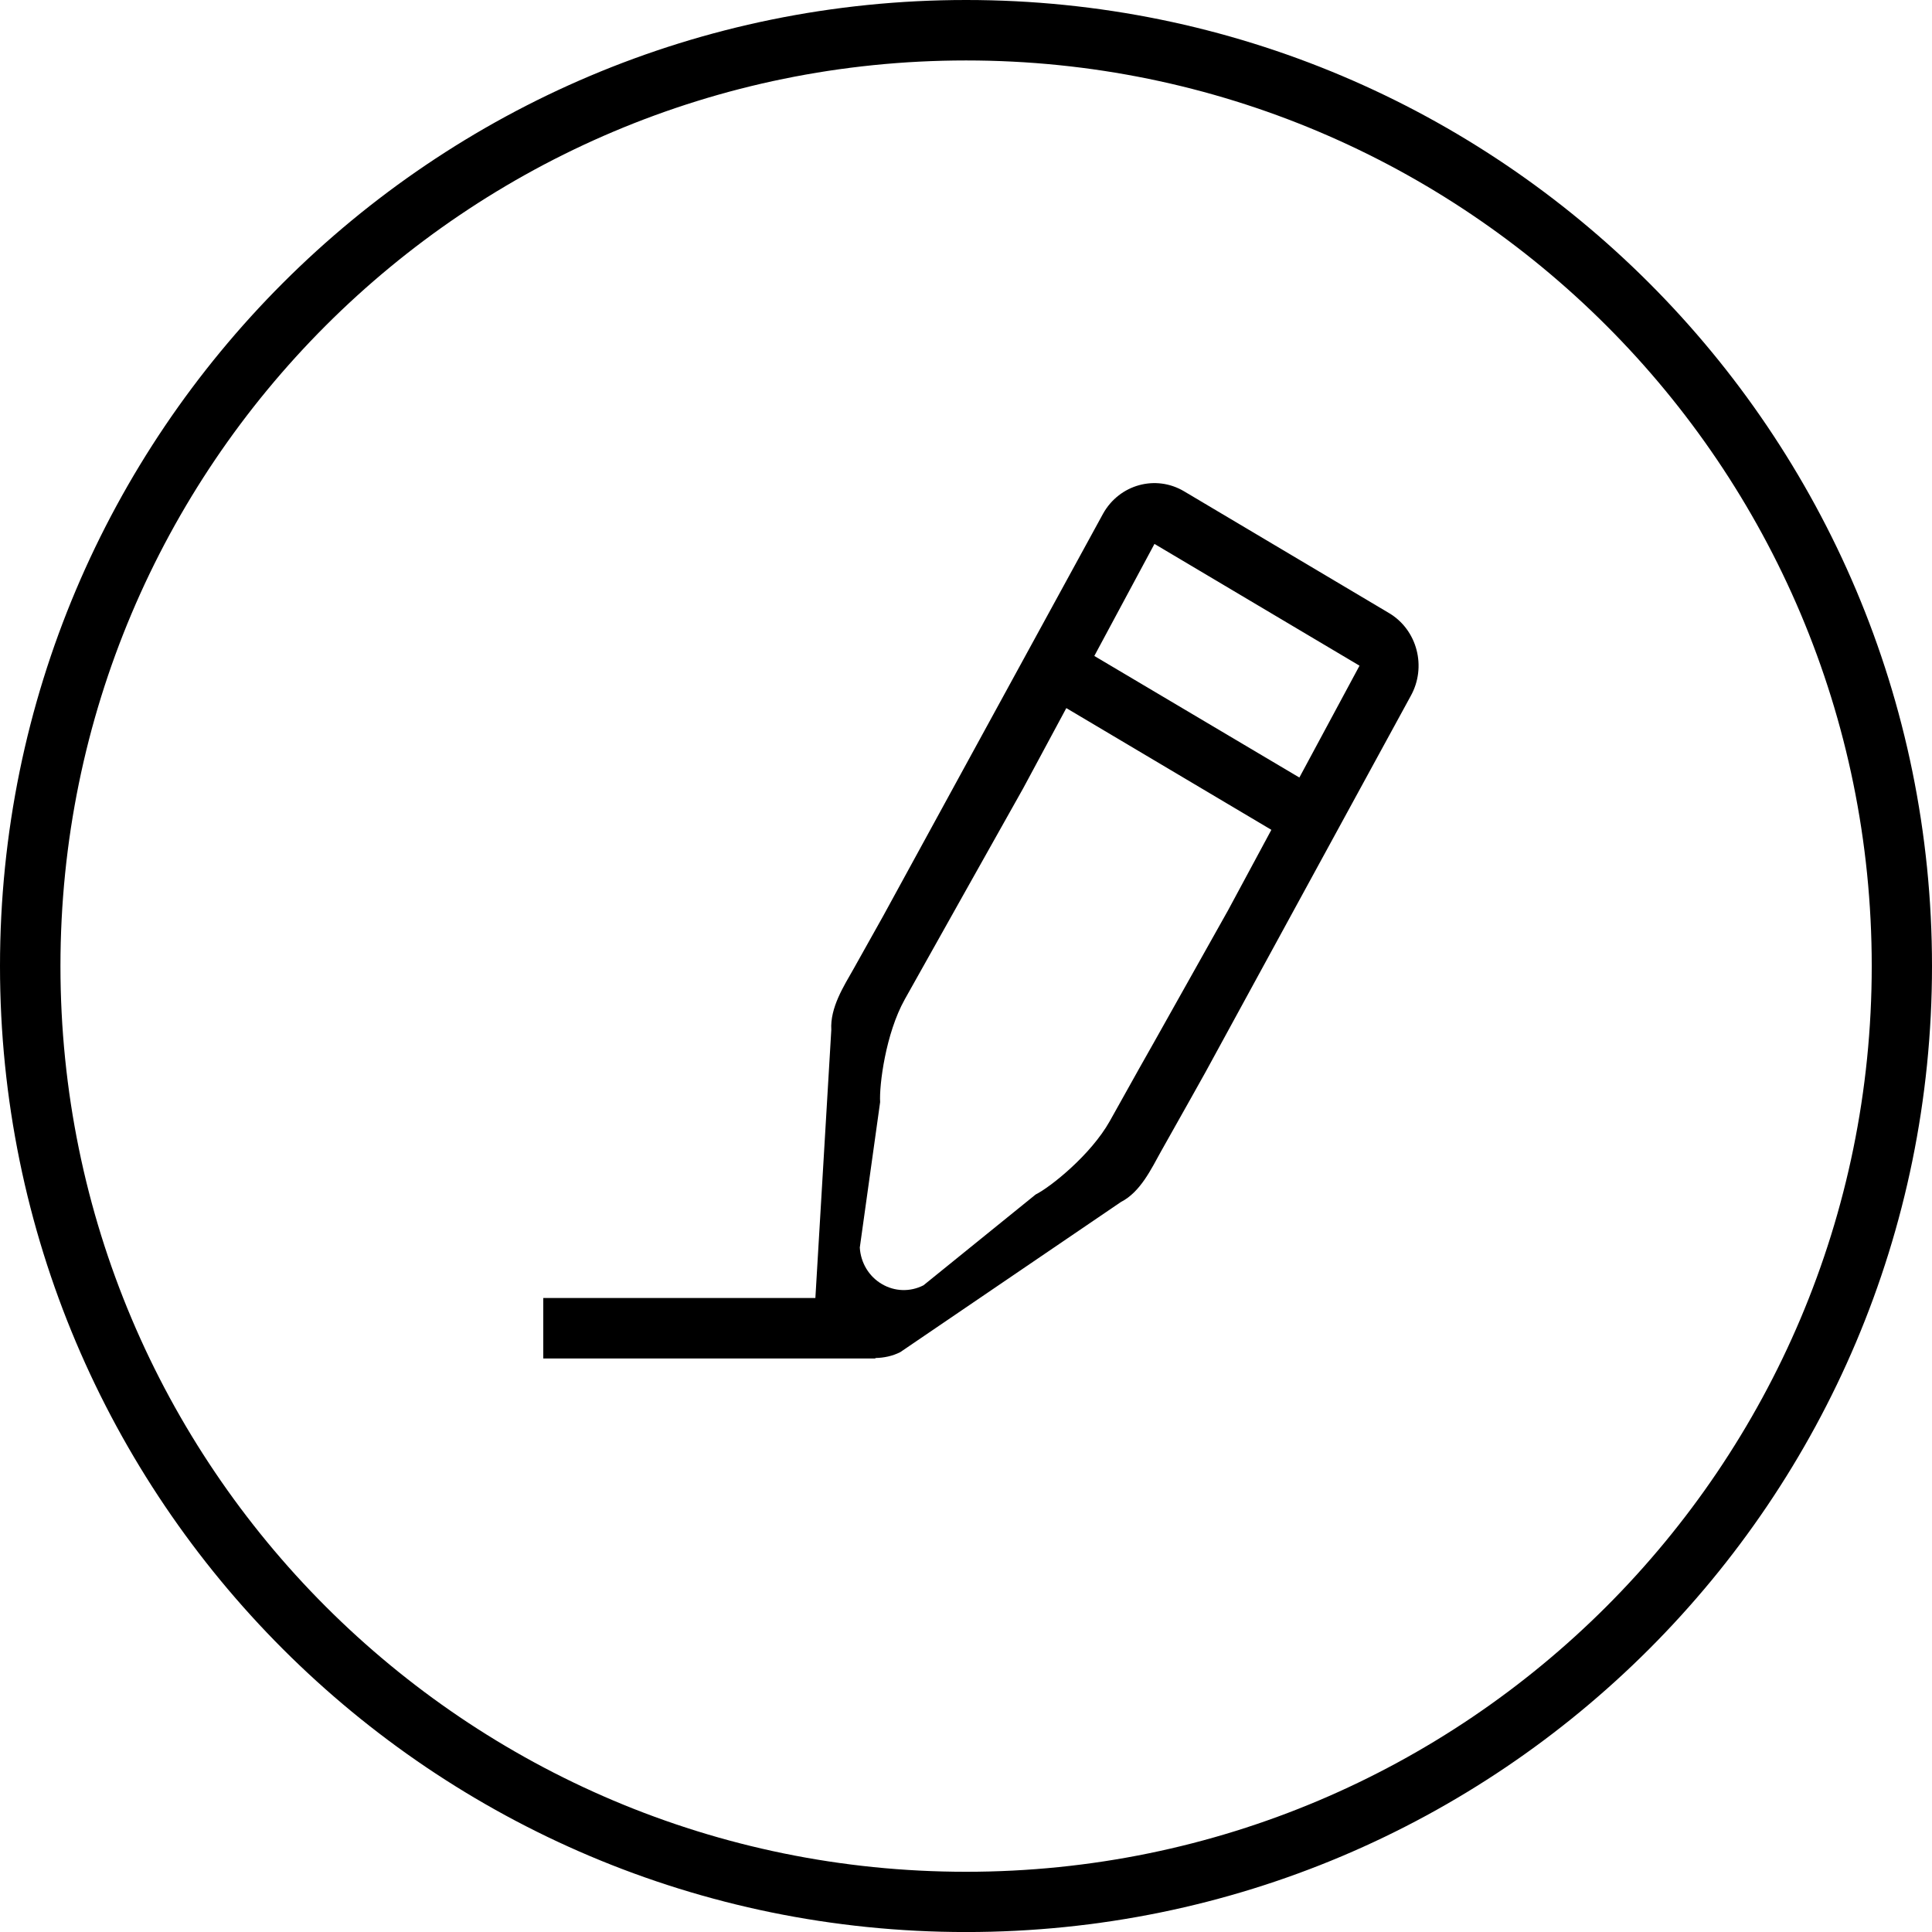
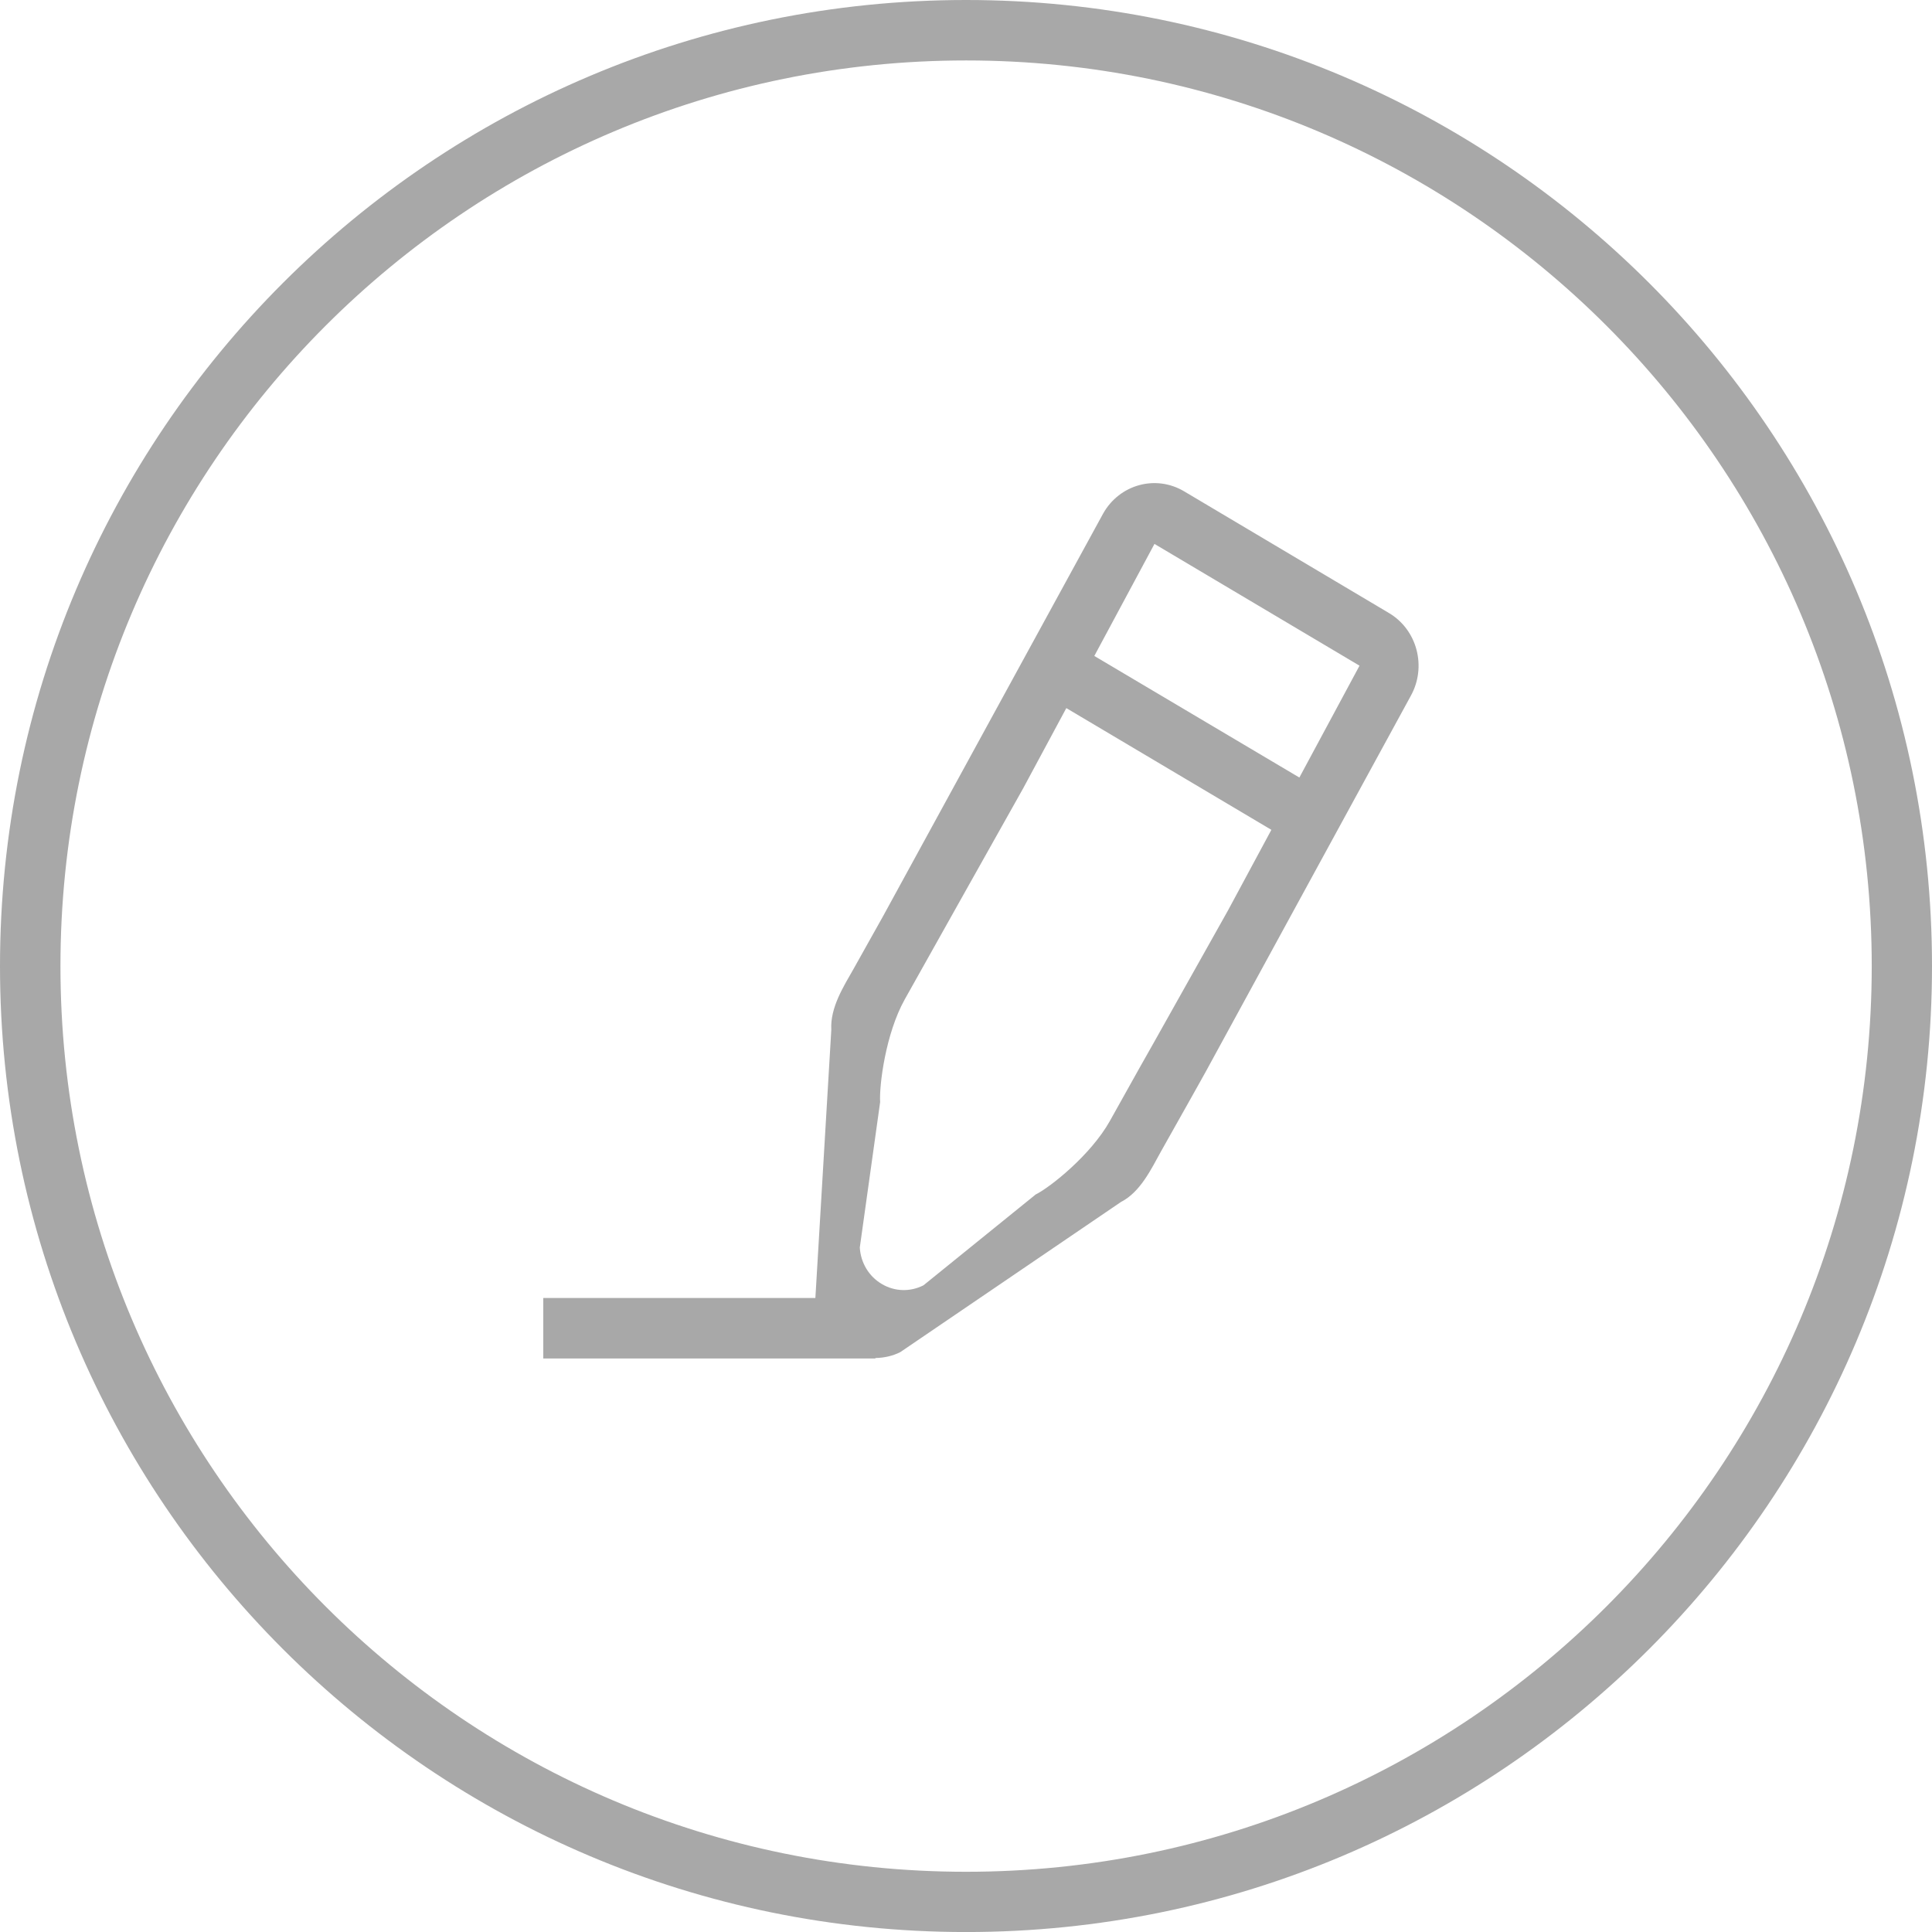
<svg xmlns="http://www.w3.org/2000/svg" version="1.1" id="Слой_1" x="0px" y="0px" width="51.199px" height="51.199px" viewBox="0 0 51.199 51.199" enable-background="new 0 0 51.199 51.199" xml:space="preserve">
  <g>
-     <path d="M25.602,0C11.461,0,0,11.461,0,25.602c0,14.137,11.461,25.598,25.602,25.598c14.136,0,25.597-11.461,25.597-25.598   C51.199,11.461,39.738,0,25.602,0L25.602,0z M25.602,49.603c-13.258,0-24-10.747-24-24.001c0-13.257,10.742-24,24-24   c13.253,0,24,10.742,24,24C49.602,38.855,38.855,49.603,25.602,49.603L25.602,49.603z M25.602,49.603" />
-     <path d="M36.809,16.246l-5.43-3.226c-0.75-0.446-1.711-0.184-2.145,0.589l-5.833,10.672l-0.781,1.395   c-0.258,0.457-0.625,1.023-0.59,1.617l-0.422,7.105h-7.211V36h8.801v-0.012c0.227-0.004,0.453-0.051,0.66-0.156l5.848-3.979   c0.516-0.263,0.805-0.879,1.059-1.336l0.785-1.396l0.391-0.699l5.441-9.973C37.816,17.676,37.559,16.691,36.809,16.246   L36.809,16.246z M30.586,27.613l-0.395,0.699c0,0-0.277,0.5-0.781,1.398s-1.574,1.75-1.965,1.945l-2.972,2.406   c-0.352,0.18-0.766,0.168-1.106-0.035c-0.34-0.199-0.558-0.563-0.582-0.965l0.539-3.855c-0.027-0.445,0.145-1.815,0.653-2.723   c0.507-0.906,1.566-2.793,1.566-2.793l1.57-2.796l1.145-2.129l5.434,3.226l-1.148,2.133L30.586,27.613z M34.434,20.605L29,17.383   l1.594-2.969l5.434,3.227L34.434,20.605z M34.434,20.605" />
+     <path fill="#a8a8a8" d="M25.602,0C11.461,0,0,11.461,0,25.602c0,14.137,11.461,25.598,25.602,25.598c14.136,0,25.597-11.461,25.597-25.598   C51.199,11.461,39.738,0,25.602,0L25.602,0z M25.602,49.603c-13.258,0-24-10.747-24-24.001c0-13.257,10.742-24,24-24   c13.253,0,24,10.742,24,24C49.602,38.855,38.855,49.603,25.602,49.603L25.602,49.603z M25.602,49.603" />
+     <path fill="#a8a8a8" d="M36.809,16.246l-5.43-3.226c-0.75-0.446-1.711-0.184-2.145,0.589l-5.833,10.672l-0.781,1.395   c-0.258,0.457-0.625,1.023-0.59,1.617l-0.422,7.105h-7.211V36h8.801v-0.012c0.227-0.004,0.453-0.051,0.66-0.156l5.848-3.979   c0.516-0.263,0.805-0.879,1.059-1.336l0.785-1.396l0.391-0.699l5.441-9.973C37.816,17.676,37.559,16.691,36.809,16.246   L36.809,16.246z M30.586,27.613l-0.395,0.699c0,0-0.277,0.5-0.781,1.398s-1.574,1.75-1.965,1.945l-2.972,2.406   c-0.352,0.18-0.766,0.168-1.106-0.035c-0.34-0.199-0.558-0.563-0.582-0.965l0.539-3.855c-0.027-0.445,0.145-1.815,0.653-2.723   c0.507-0.906,1.566-2.793,1.566-2.793l1.57-2.796l1.145-2.129l5.434,3.226l-1.148,2.133L30.586,27.613z M34.434,20.605L29,17.383   l1.594-2.969l5.434,3.227L34.434,20.605z M34.434,20.605" />
  </g>
</svg>
